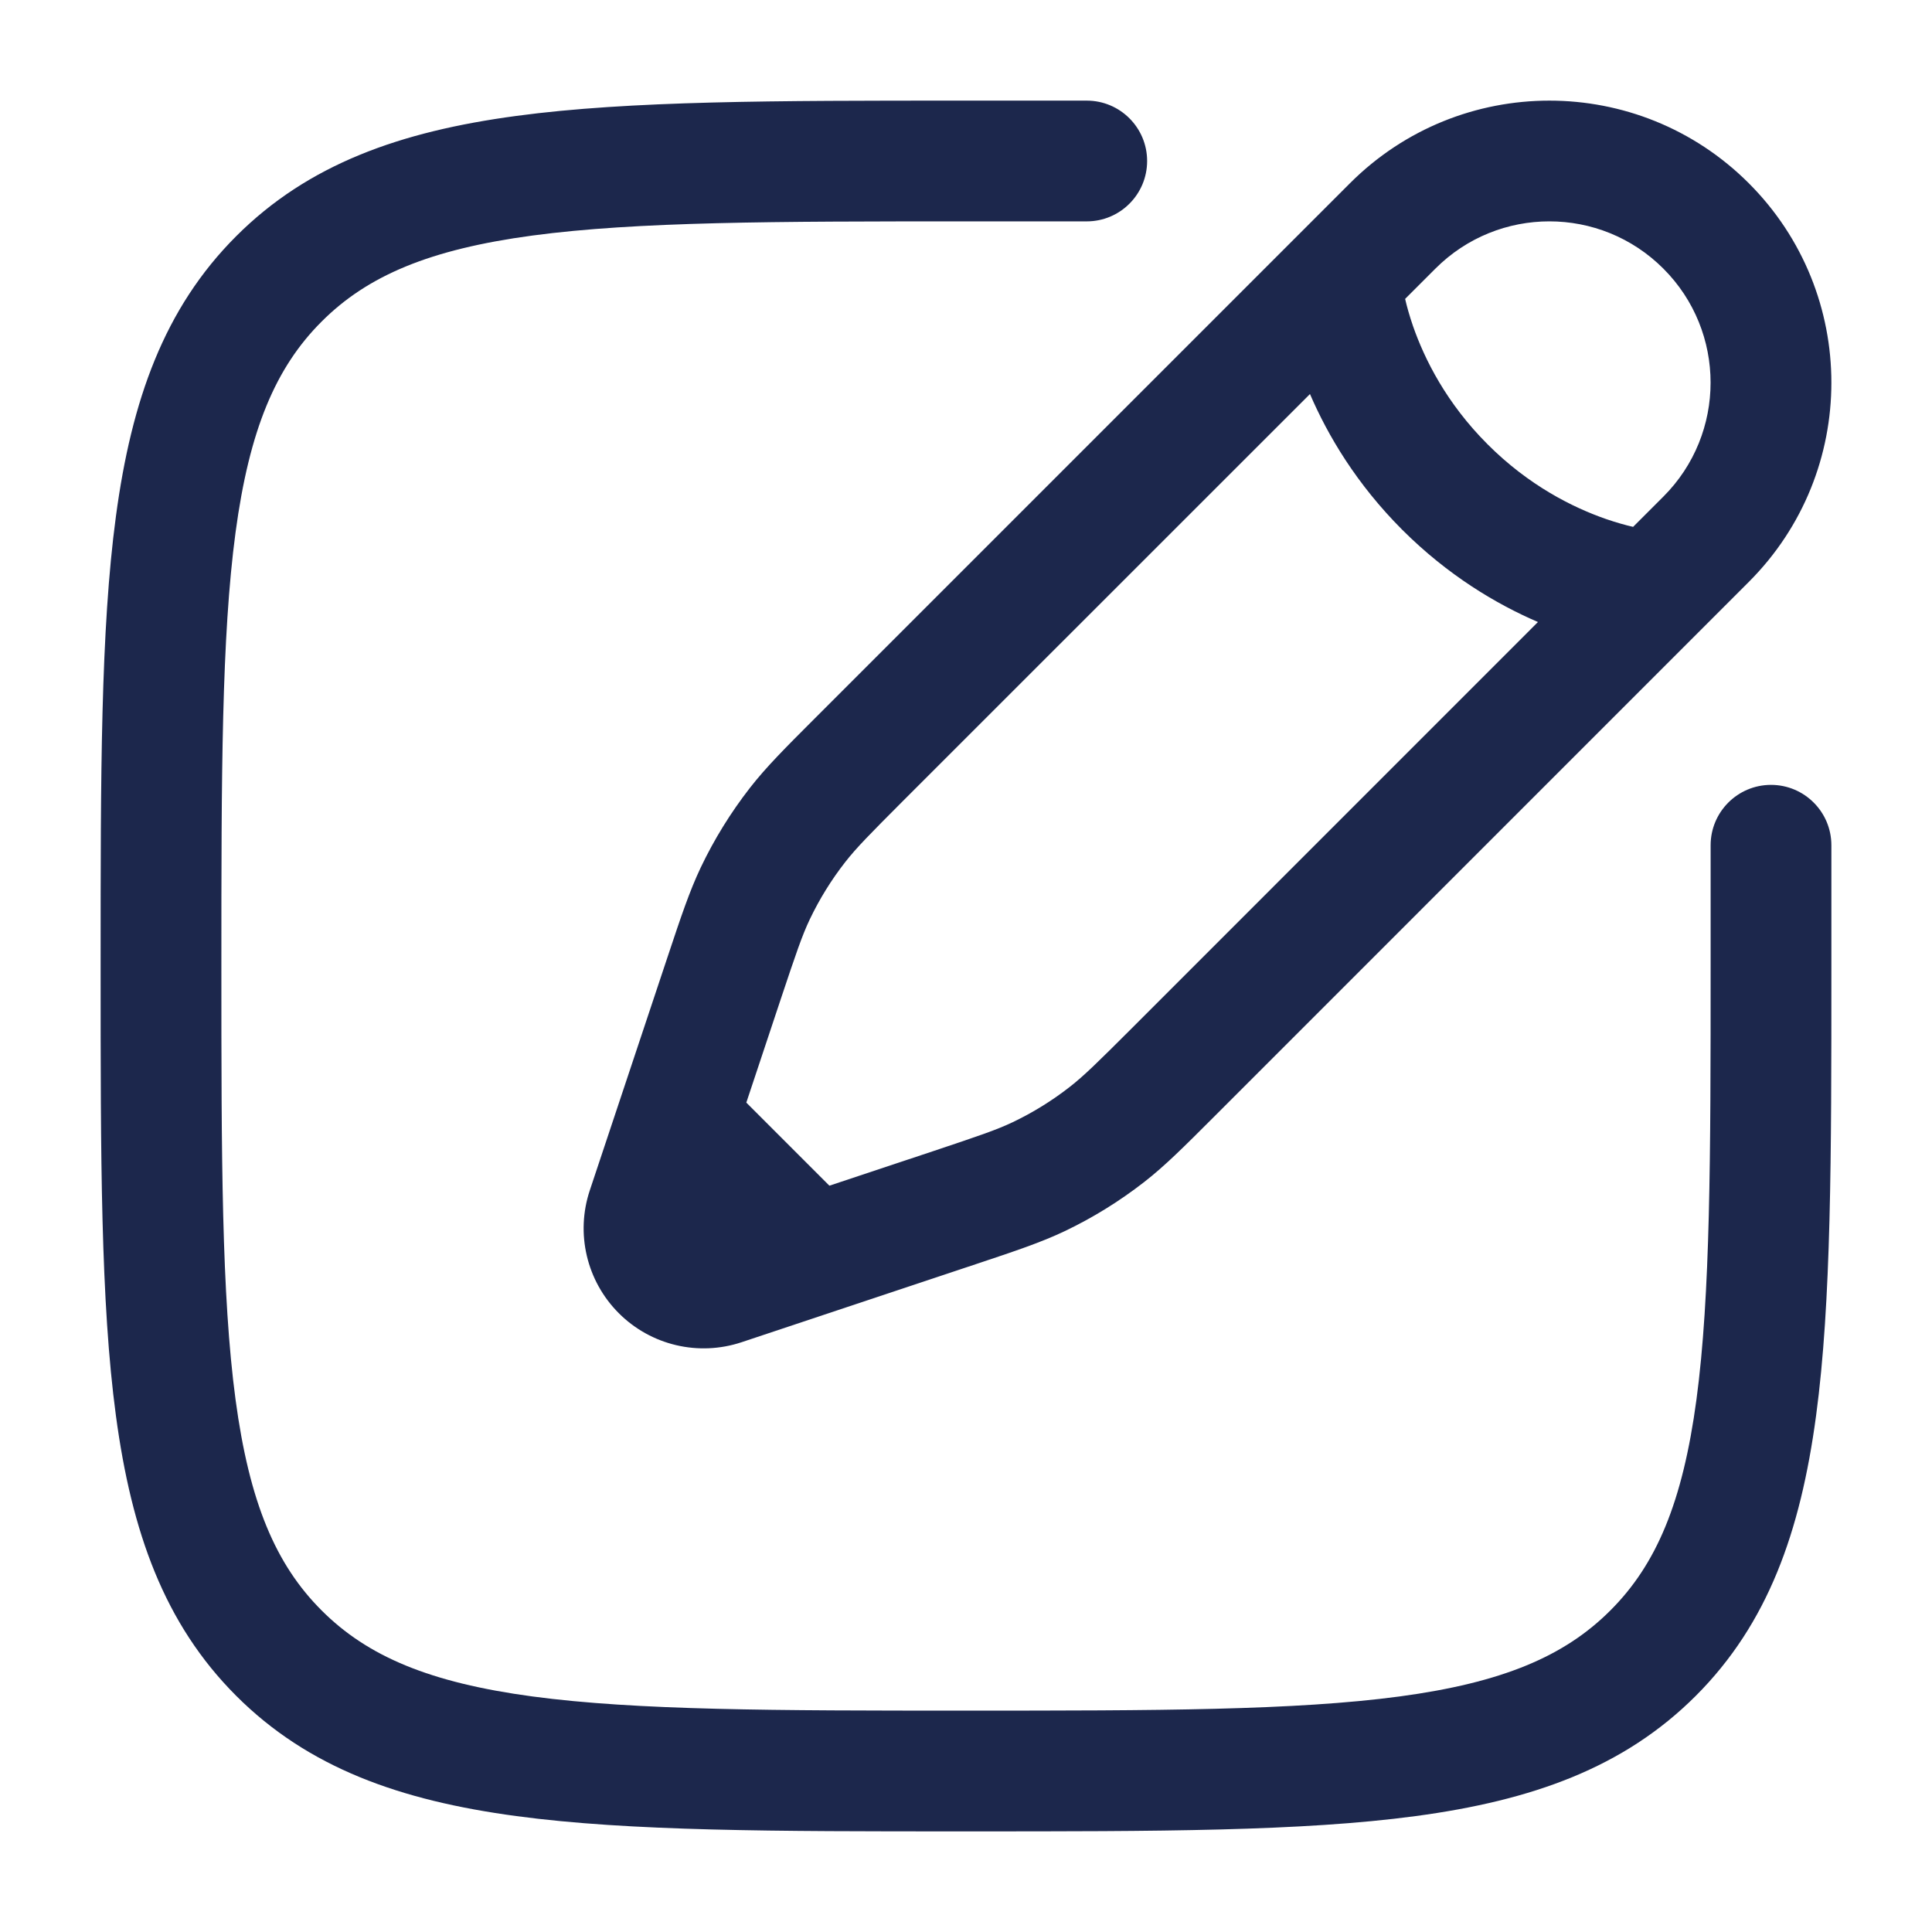
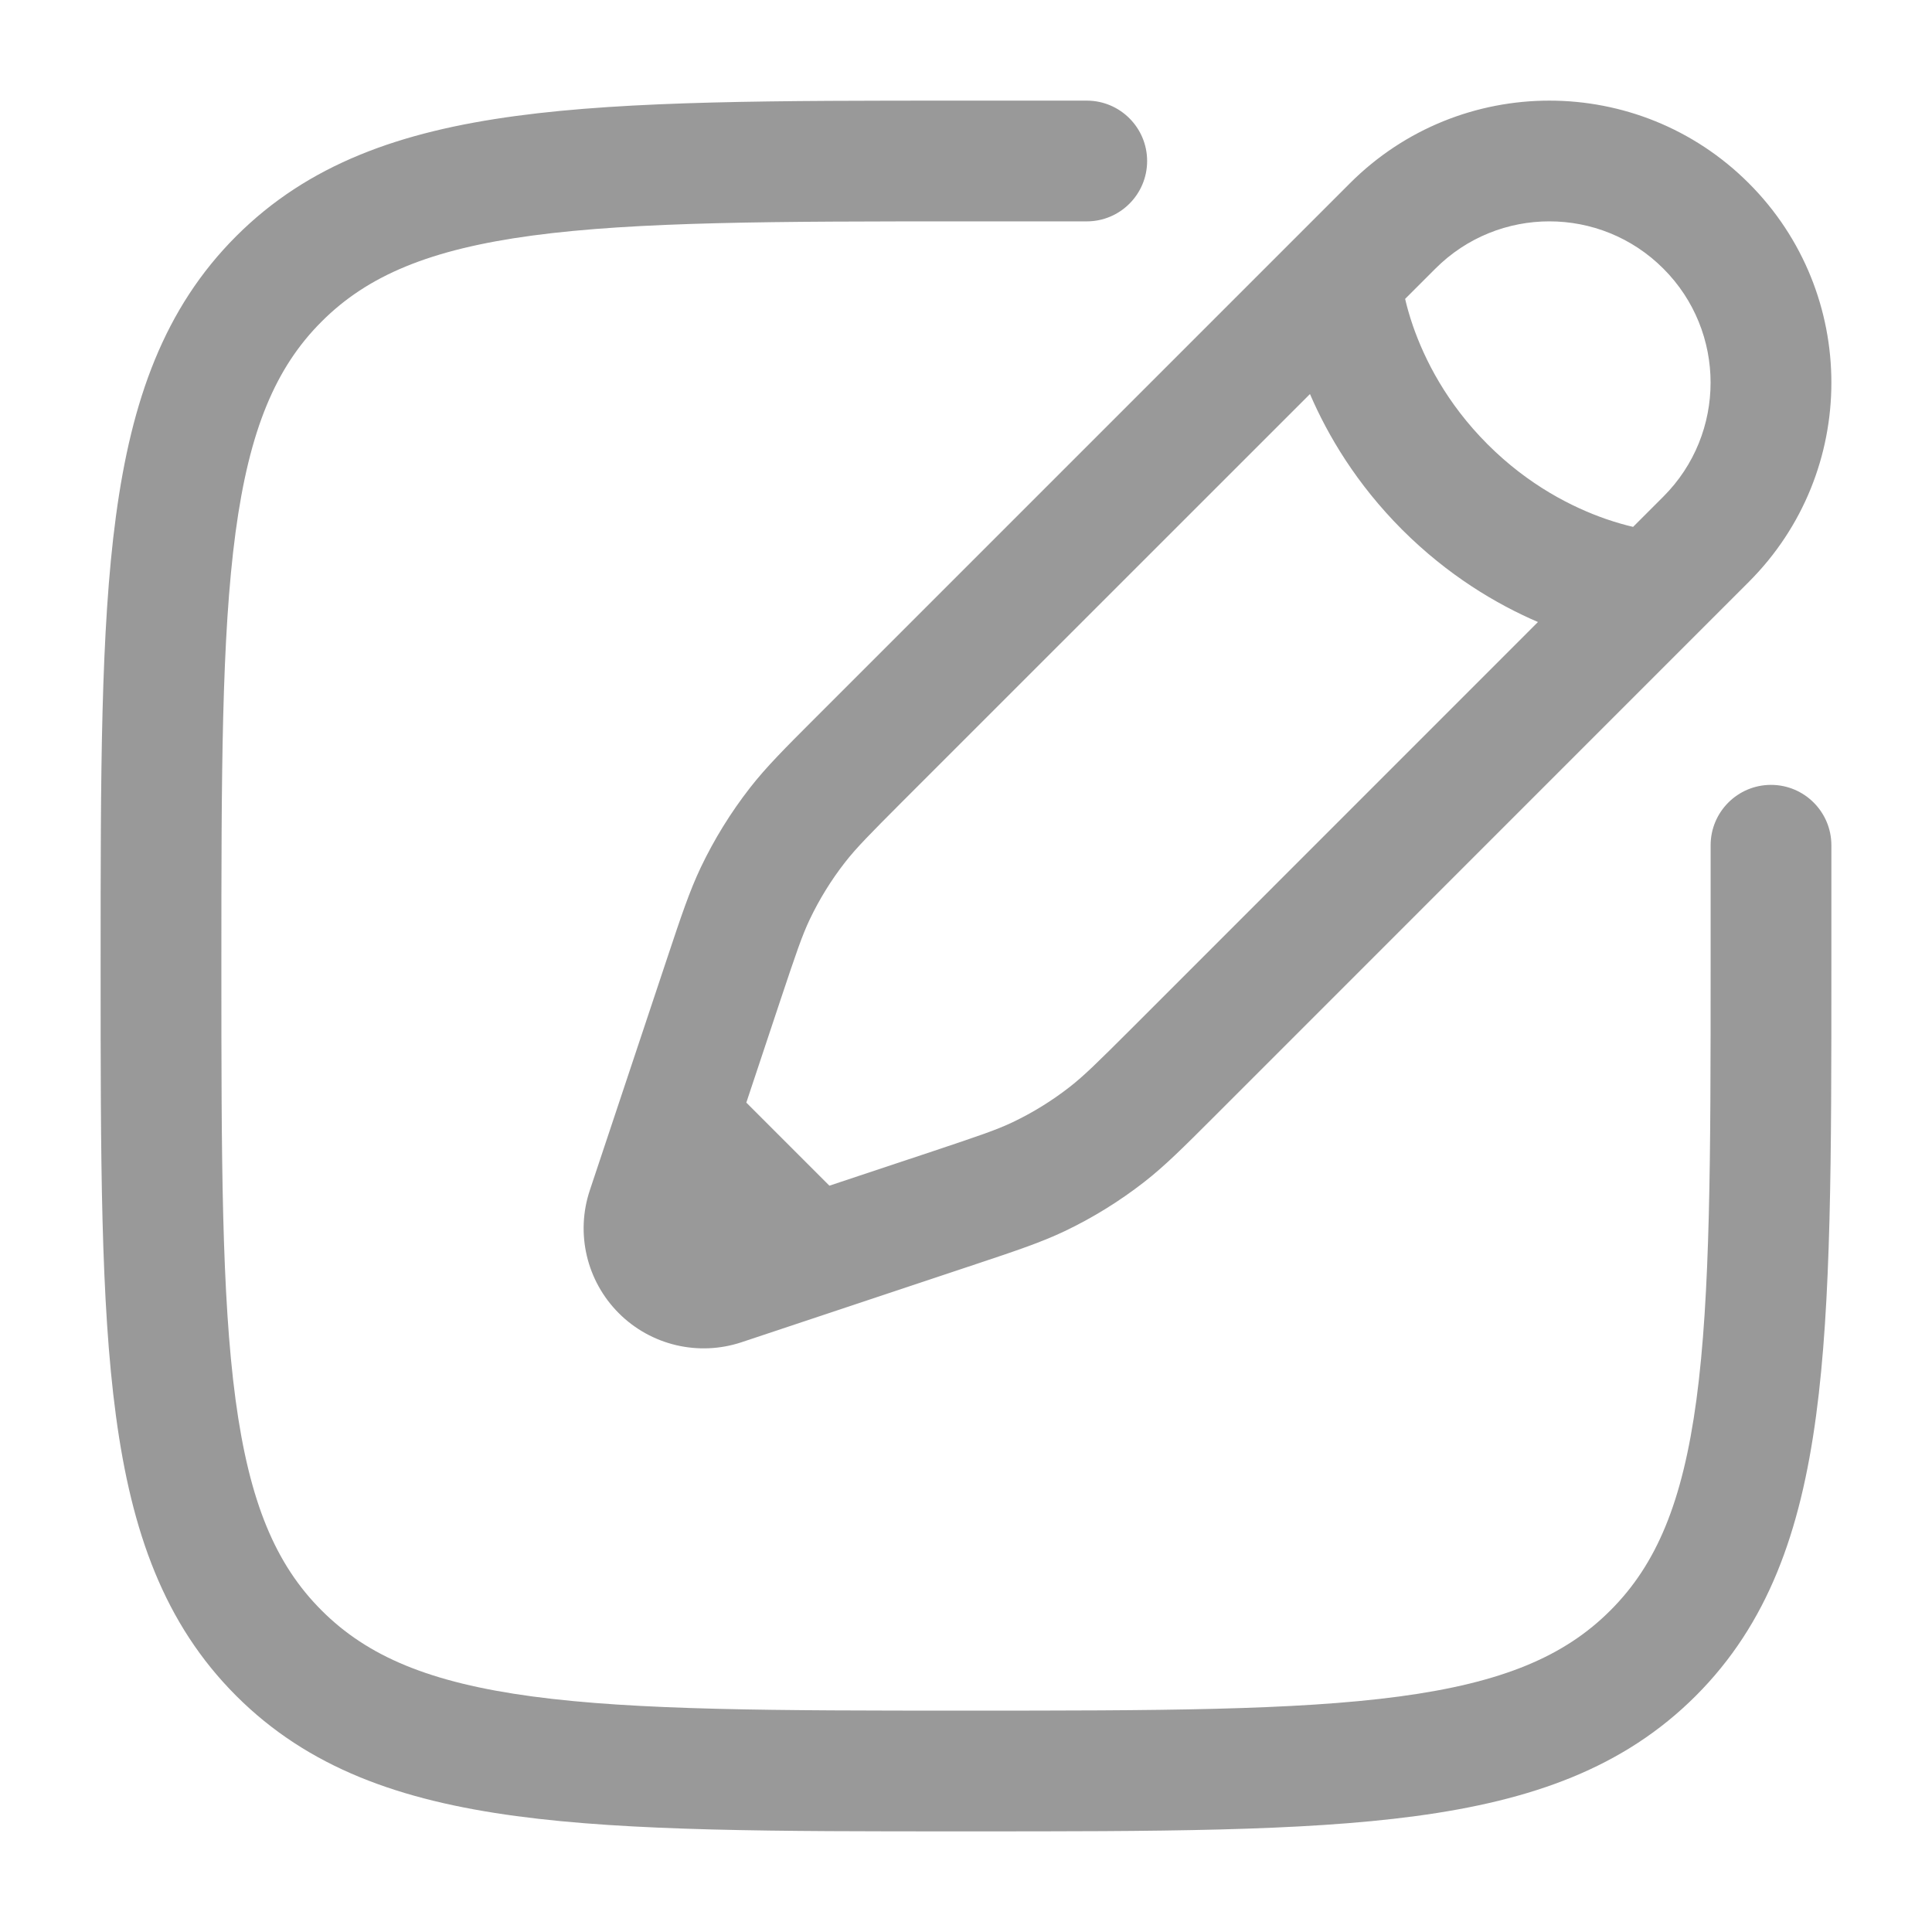
<svg xmlns="http://www.w3.org/2000/svg" width="800px" height="800px" viewBox="0 0 24 24" fill="none">
-   <path fill-rule="evenodd" clip-rule="evenodd" d="M11.943 1.25L13.5 1.25C13.914 1.25 14.25 1.586 14.25 2C14.25 2.414 13.914 2.75 13.5 2.75H12C9.622 2.75 7.914 2.752 6.614 2.926C5.335 3.098 4.564 3.425 3.995 3.995C3.425 4.564 3.098 5.335 2.926 6.614C2.752 7.914 2.75 9.622 2.75 12C2.75 14.378 2.752 16.086 2.926 17.386C3.098 18.665 3.425 19.436 3.995 20.005C4.564 20.575 5.335 20.902 6.614 21.074C7.914 21.248 9.622 21.25 12 21.25C14.378 21.25 16.086 21.248 17.386 21.074C18.665 20.902 19.436 20.575 20.005 20.005C20.575 19.436 20.902 18.665 21.074 17.386C21.248 16.086 21.25 14.378 21.25 12V10.5C21.25 10.086 21.586 9.75 22 9.75C22.414 9.75 22.75 10.086 22.75 10.5V12.057C22.75 14.366 22.75 16.175 22.56 17.586C22.366 19.031 21.961 20.171 21.066 21.066C20.171 21.961 19.031 22.366 17.586 22.56C16.175 22.75 14.366 22.75 12.057 22.75H11.943C9.634 22.75 7.825 22.75 6.414 22.56C4.969 22.366 3.829 21.961 2.934 21.066C2.039 20.171 1.634 19.031 1.44 17.586C1.25 16.175 1.25 14.366 1.25 12.057V11.943C1.25 9.634 1.25 7.825 1.44 6.414C1.634 4.969 2.039 3.829 2.934 2.934C3.829 2.039 4.969 1.634 6.414 1.44C7.825 1.25 9.634 1.25 11.943 1.25ZM16.77 2.276C18.138 0.908 20.356 0.908 21.724 2.276C23.092 3.644 23.092 5.862 21.724 7.229L15.076 13.878C14.705 14.249 14.472 14.482 14.213 14.684C13.907 14.922 13.576 15.127 13.226 15.294C12.929 15.435 12.617 15.539 12.119 15.705L9.214 16.673C8.678 16.852 8.087 16.713 7.687 16.313C7.287 15.913 7.148 15.322 7.327 14.786L8.295 11.881C8.461 11.383 8.565 11.071 8.706 10.774C8.873 10.424 9.078 10.093 9.316 9.787C9.518 9.528 9.751 9.295 10.122 8.924L16.77 2.276ZM20.663 3.337C19.881 2.554 18.613 2.554 17.831 3.337L17.455 3.713C17.477 3.809 17.509 3.923 17.553 4.051C17.697 4.464 17.968 5.008 18.48 5.52C18.992 6.032 19.536 6.303 19.949 6.447C20.077 6.491 20.191 6.523 20.287 6.545L20.663 6.169C21.445 5.387 21.445 4.119 20.663 3.337ZM19.105 7.727C18.589 7.505 17.988 7.149 17.419 6.581C16.851 6.012 16.495 5.411 16.273 4.895L11.217 9.95C10.801 10.367 10.638 10.532 10.499 10.71C10.327 10.93 10.18 11.168 10.06 11.419C9.963 11.623 9.889 11.843 9.702 12.402L9.271 13.697L10.303 14.729L11.598 14.298C12.157 14.111 12.377 14.037 12.581 13.94C12.832 13.82 13.07 13.673 13.29 13.501C13.468 13.362 13.633 13.199 14.05 12.783L19.105 7.727Z" fill="#1C274C" />
+   <path fill-rule="evenodd" clip-rule="evenodd" d="M11.943 1.25L13.5 1.25C13.914 1.25 14.25 1.586 14.25 2C14.25 2.414 13.914 2.75 13.5 2.75H12C9.622 2.75 7.914 2.752 6.614 2.926C5.335 3.098 4.564 3.425 3.995 3.995C3.425 4.564 3.098 5.335 2.926 6.614C2.752 7.914 2.75 9.622 2.75 12C2.75 14.378 2.752 16.086 2.926 17.386C3.098 18.665 3.425 19.436 3.995 20.005C4.564 20.575 5.335 20.902 6.614 21.074C7.914 21.248 9.622 21.25 12 21.25C14.378 21.25 16.086 21.248 17.386 21.074C18.665 20.902 19.436 20.575 20.005 20.005C20.575 19.436 20.902 18.665 21.074 17.386C21.248 16.086 21.25 14.378 21.25 12V10.5C21.25 10.086 21.586 9.75 22 9.75C22.414 9.75 22.75 10.086 22.75 10.5V12.057C22.75 14.366 22.75 16.175 22.56 17.586C22.366 19.031 21.961 20.171 21.066 21.066C20.171 21.961 19.031 22.366 17.586 22.56C16.175 22.75 14.366 22.75 12.057 22.75H11.943C9.634 22.75 7.825 22.75 6.414 22.56C4.969 22.366 3.829 21.961 2.934 21.066C2.039 20.171 1.634 19.031 1.44 17.586C1.25 16.175 1.25 14.366 1.25 12.057V11.943C1.25 9.634 1.25 7.825 1.44 6.414C1.634 4.969 2.039 3.829 2.934 2.934C3.829 2.039 4.969 1.634 6.414 1.44C7.825 1.25 9.634 1.25 11.943 1.25ZM16.77 2.276C18.138 0.908 20.356 0.908 21.724 2.276C23.092 3.644 23.092 5.862 21.724 7.229L15.076 13.878C14.705 14.249 14.472 14.482 14.213 14.684C13.907 14.922 13.576 15.127 13.226 15.294C12.929 15.435 12.617 15.539 12.119 15.705L9.214 16.673C8.678 16.852 8.087 16.713 7.687 16.313C7.287 15.913 7.148 15.322 7.327 14.786L8.295 11.881C8.461 11.383 8.565 11.071 8.706 10.774C8.873 10.424 9.078 10.093 9.316 9.787C9.518 9.528 9.751 9.295 10.122 8.924L16.77 2.276ZM20.663 3.337C19.881 2.554 18.613 2.554 17.831 3.337L17.455 3.713C17.477 3.809 17.509 3.923 17.553 4.051C17.697 4.464 17.968 5.008 18.48 5.52C18.992 6.032 19.536 6.303 19.949 6.447C20.077 6.491 20.191 6.523 20.287 6.545L20.663 6.169C21.445 5.387 21.445 4.119 20.663 3.337ZM19.105 7.727C18.589 7.505 17.988 7.149 17.419 6.581C16.851 6.012 16.495 5.411 16.273 4.895L11.217 9.95C10.801 10.367 10.638 10.532 10.499 10.71C10.327 10.93 10.18 11.168 10.06 11.419C9.963 11.623 9.889 11.843 9.702 12.402L9.271 13.697L10.303 14.729L11.598 14.298C12.157 14.111 12.377 14.037 12.581 13.94C12.832 13.82 13.07 13.673 13.29 13.501C13.468 13.362 13.633 13.199 14.05 12.783L19.105 7.727Z" fill="#999999" />
</svg>
